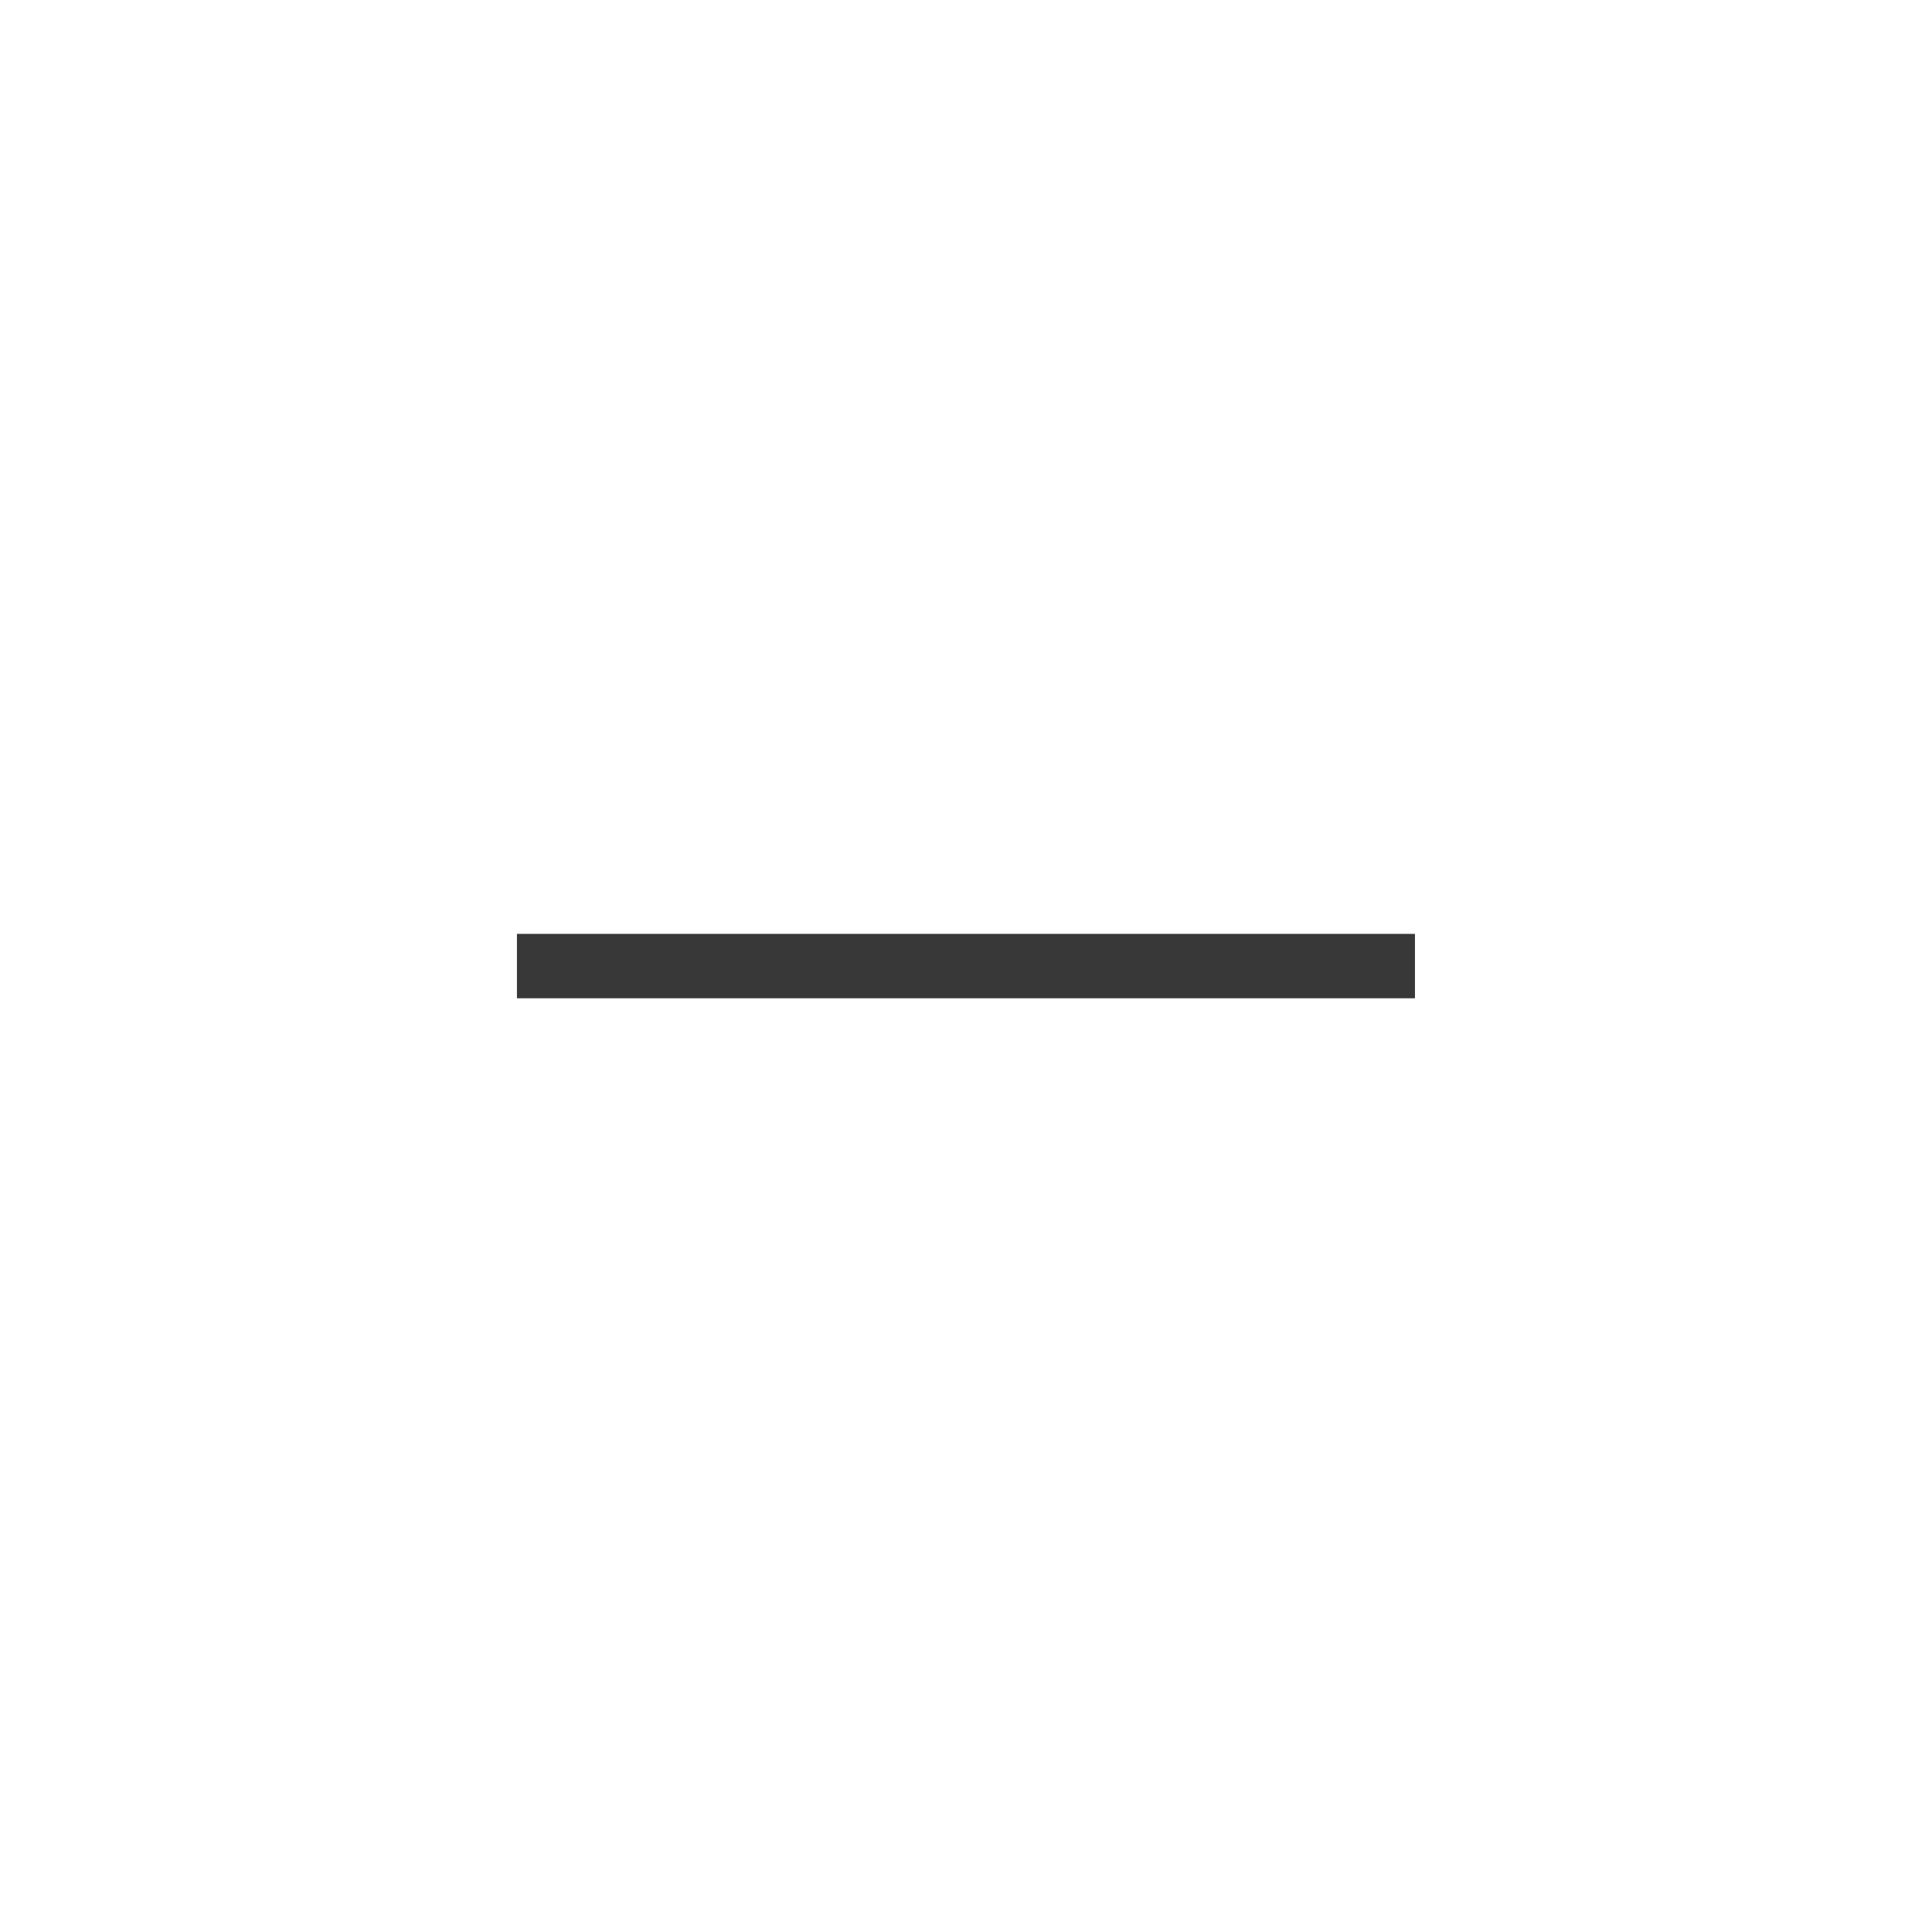
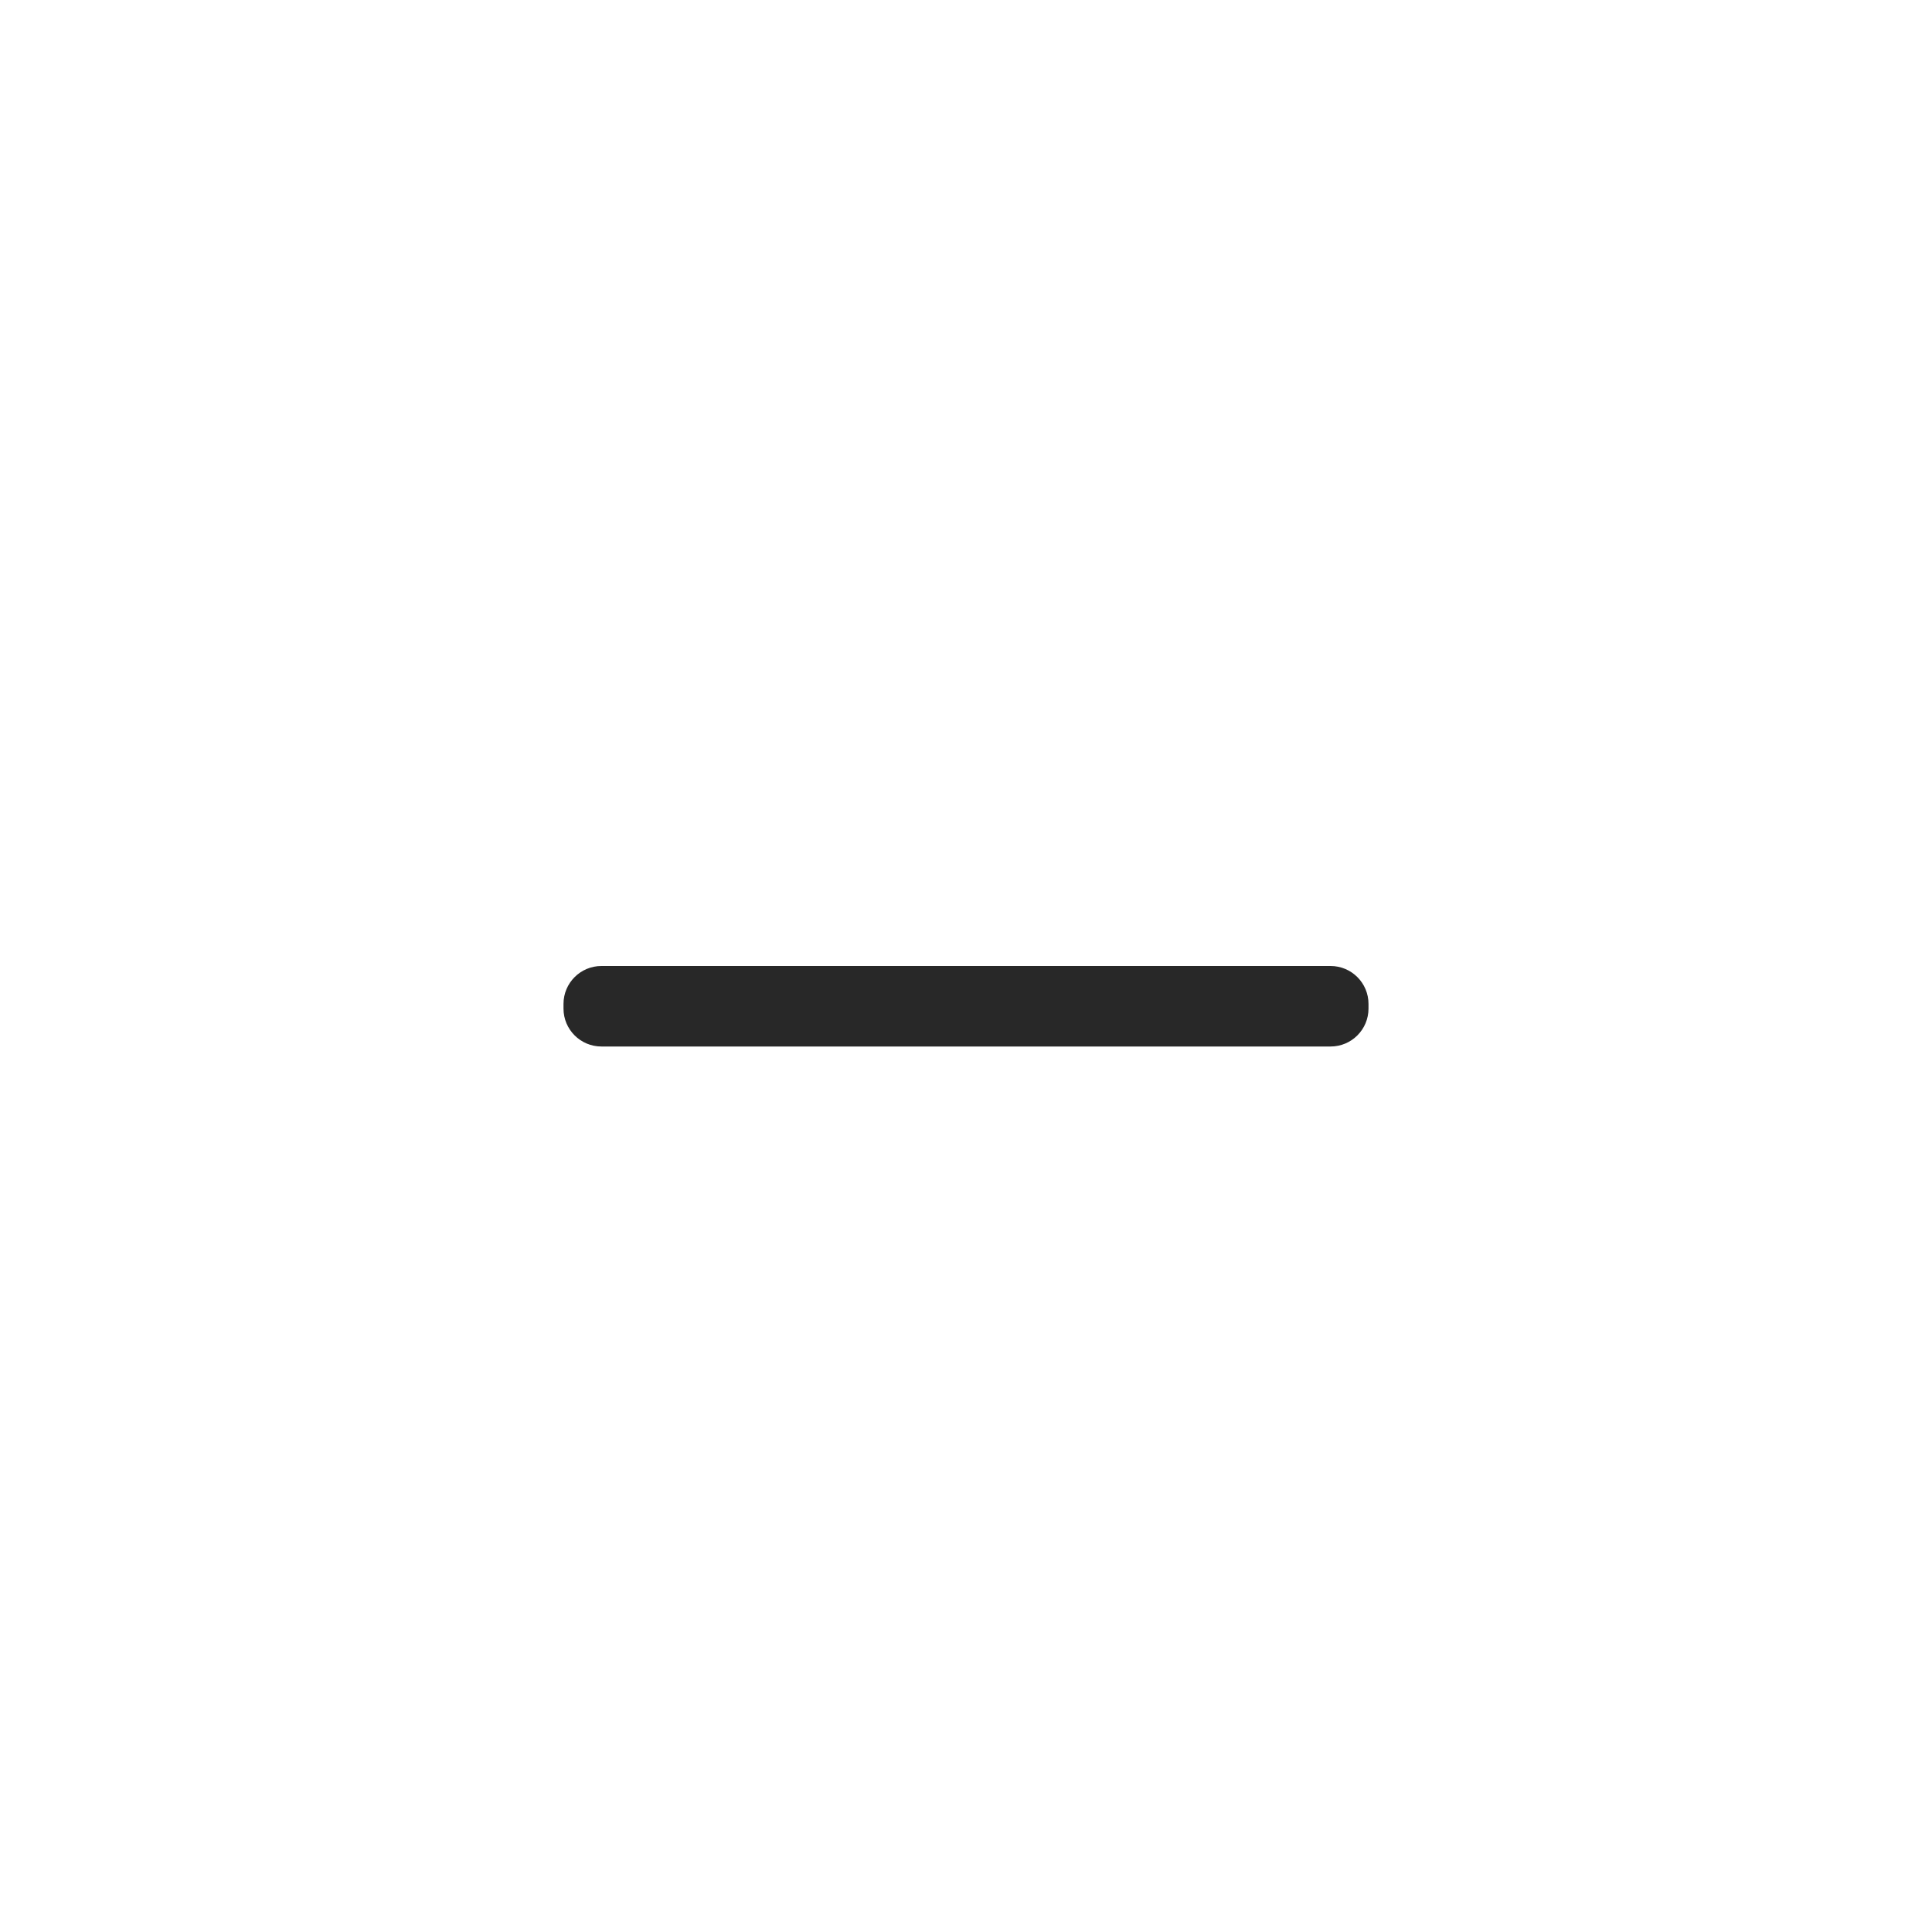
- <svg xmlns="http://www.w3.org/2000/svg" width="30" height="30" version="1.1" viewBox="0 0 7.938 7.938">
-   <g transform="translate(0 -289.06)">
-     <polygon transform="matrix(.36897 0 0 .26458 -3.4106 287.87)" points="25 20 25 19 24.529 19 15.471 19 15 19 15 20 15.471 20 24.529 20" fill="#383838" />
-   </g>
+ <svg xmlns="http://www.w3.org/2000/svg" width="24" height="24" viewBox="0 0 24 24" fill="none">
+   <path d="M16.529 13C16.789 13 17 12.789 17 12.529V12.471C17 12.211 16.789 12 16.529 12H7.471C7.211 12 7 12.211 7 12.471V12.529C7 12.789 7.211 13 7.471 13H16.529Z" fill="#282828" />
</svg>
